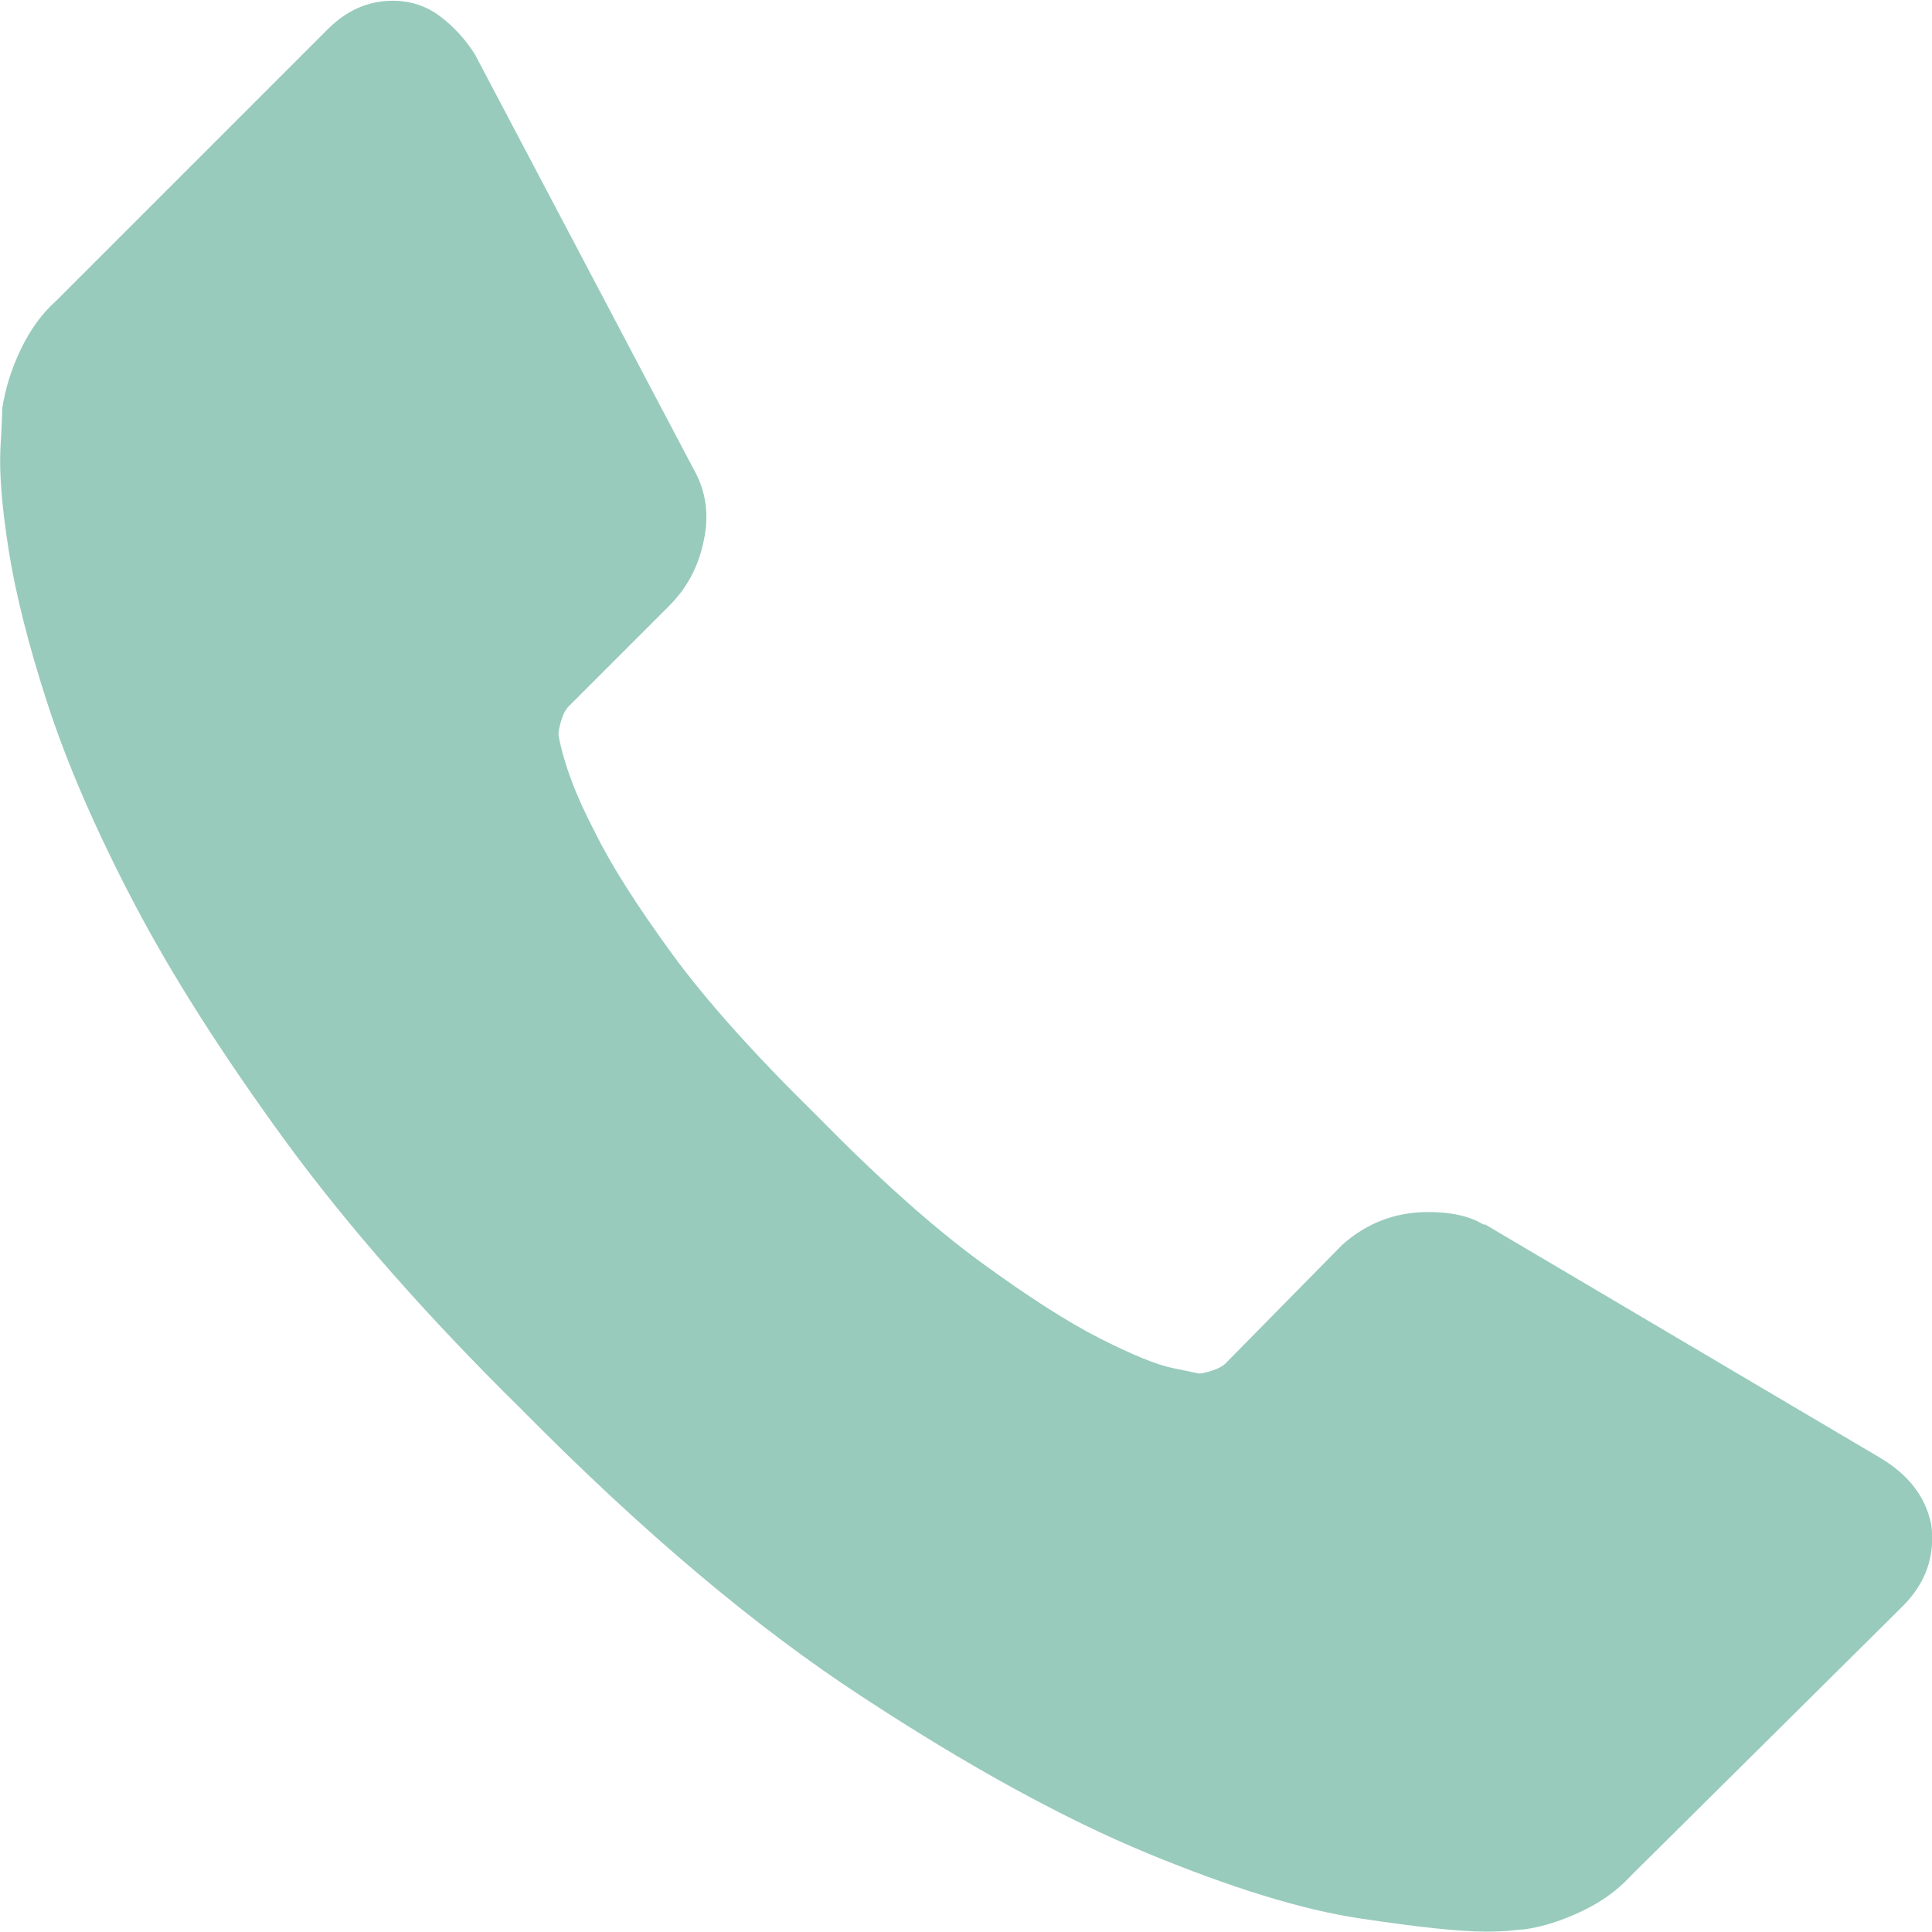
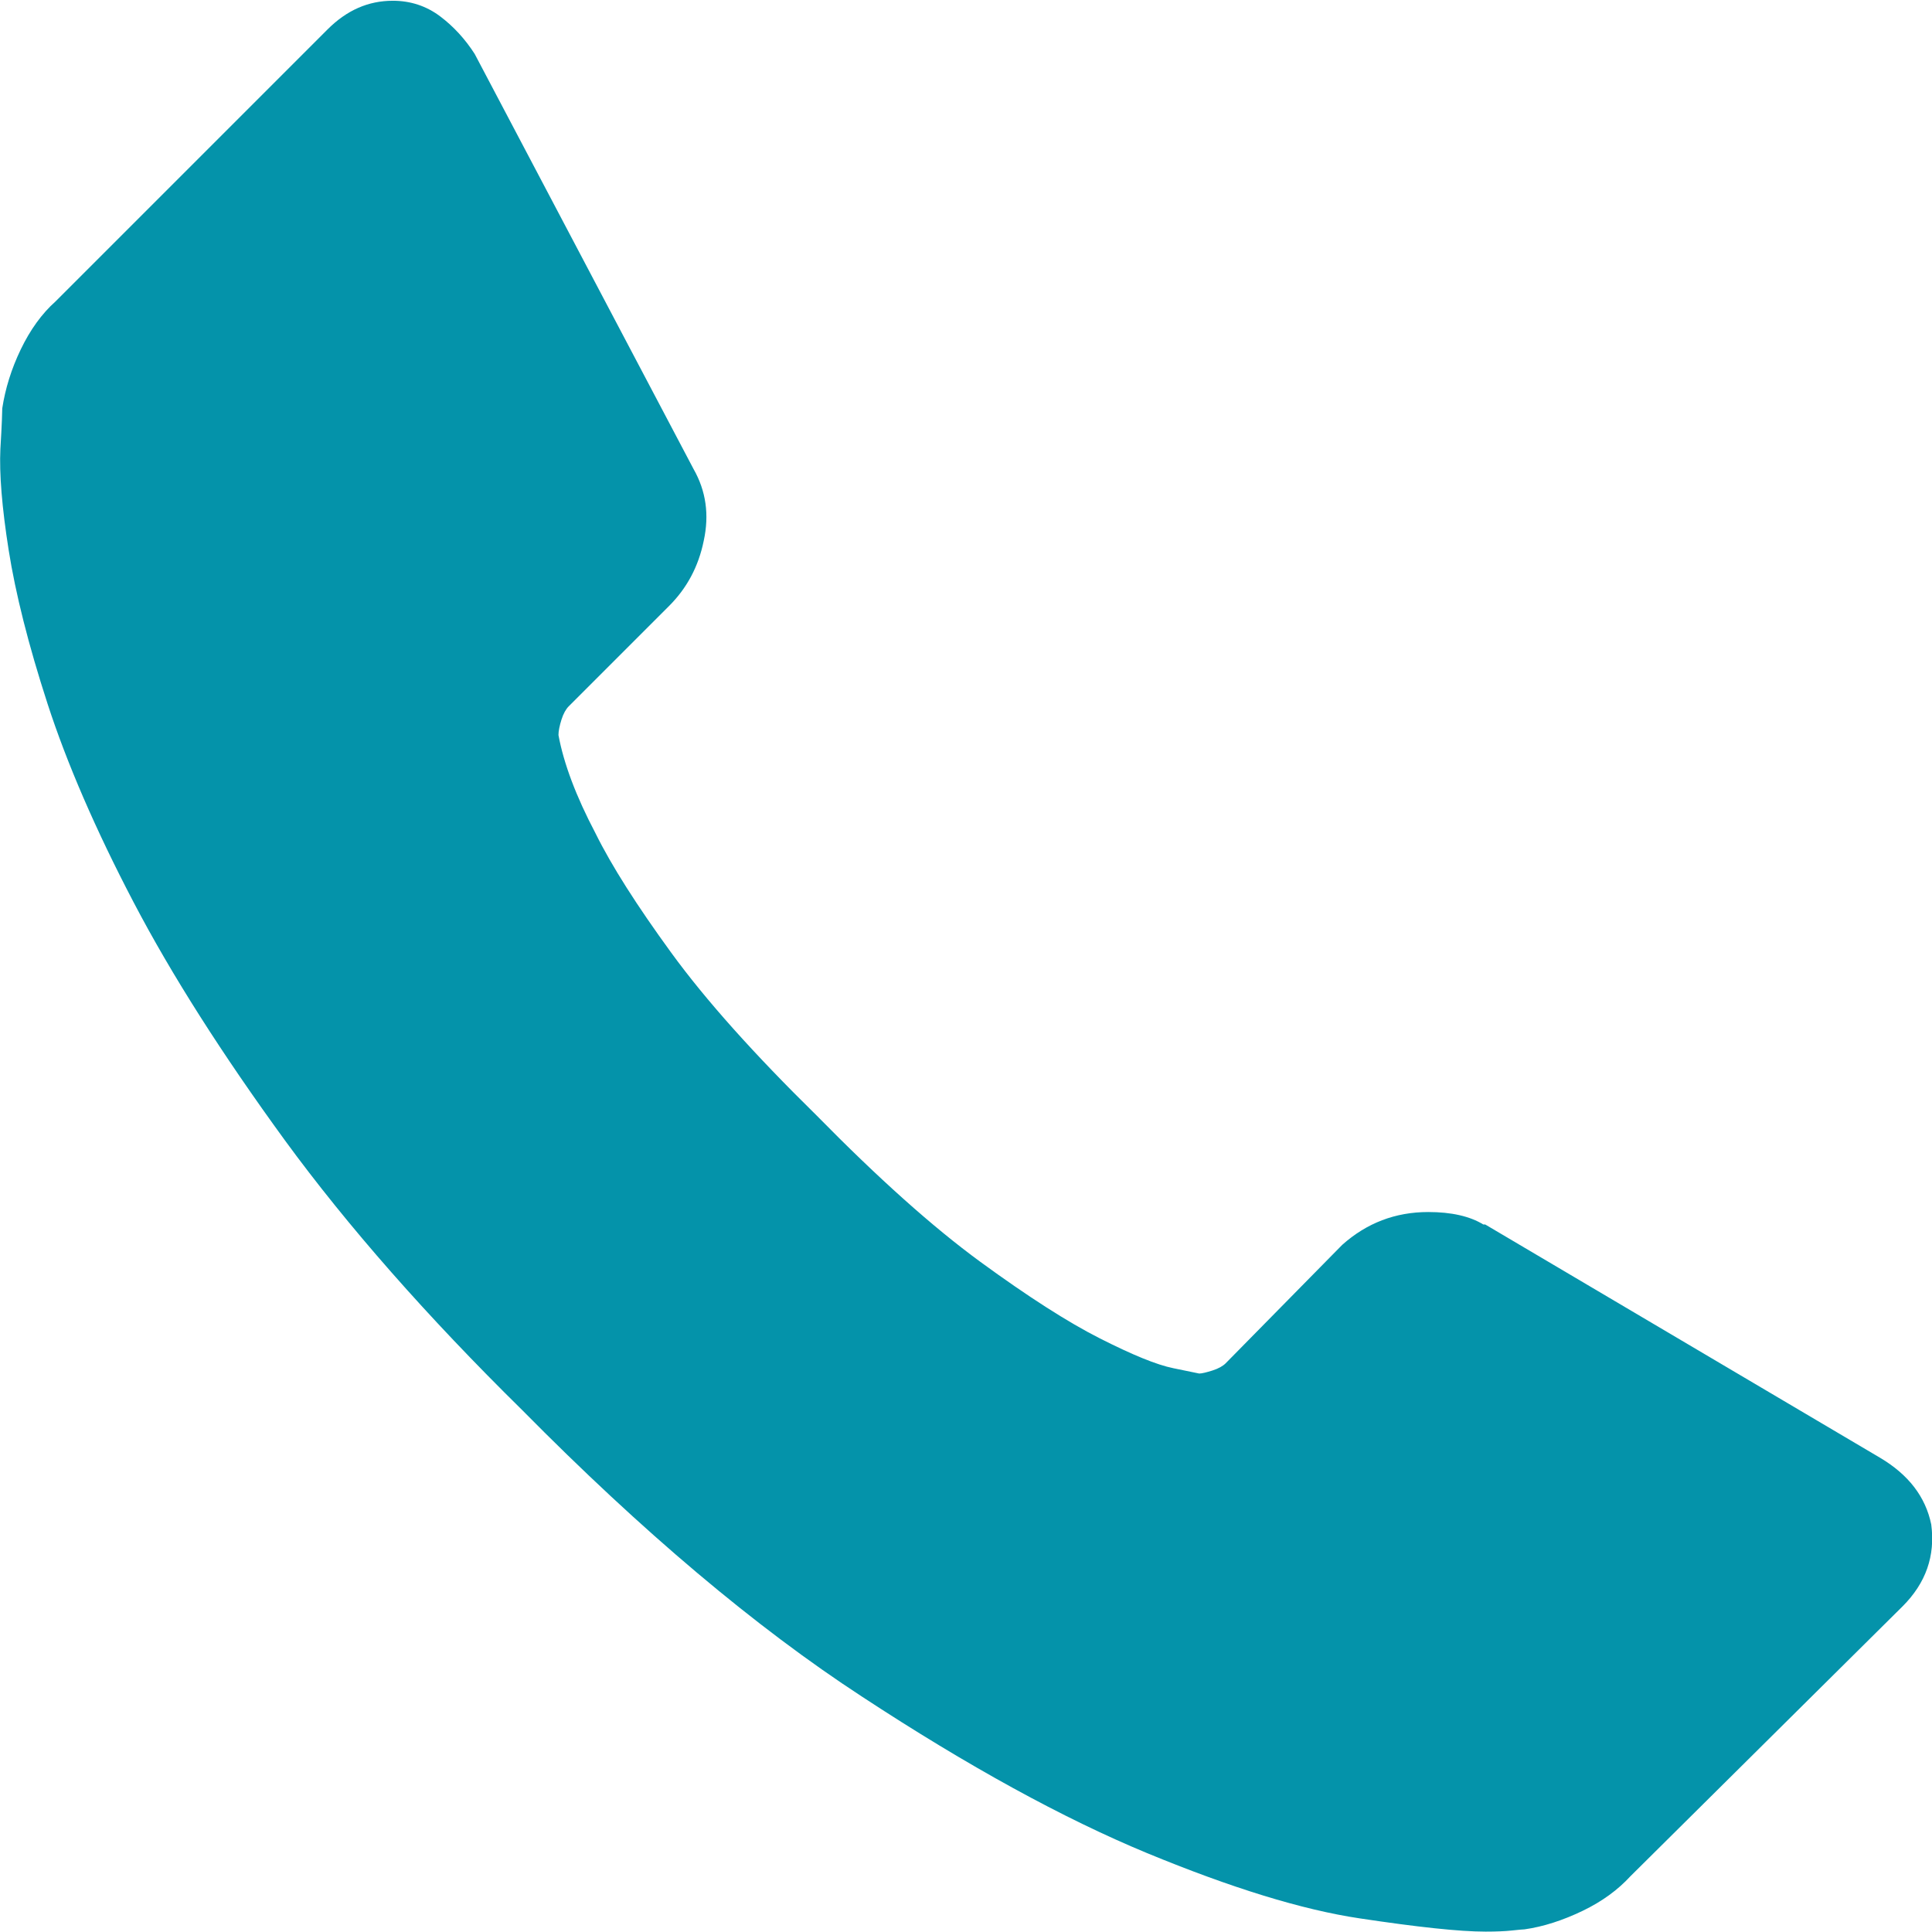
<svg xmlns="http://www.w3.org/2000/svg" version="1.1" id="Capa_1" x="0px" y="0px" viewBox="0 0 512 512" style="enable-background:new 0 0 512 512;" xml:space="preserve">
  <style type="text/css">
- 	.st0{fill:#98CBBC;}
+ 	.st0{fill:#0493AA;}
</style>
  <g>
    <g>
-       <path class="st0" d="M511.8,404c1.1,8.3-1.4,15.5-7.6,21.7l-72.1,71.5c-3.3,3.6-7.5,6.7-12.7,9.2c-5.2,2.5-10.4,4.2-15.4,4.9    c-0.4,0-1.4,0.1-3.3,0.3c-1.8,0.2-4.2,0.3-7,0.3c-6.9,0-18-1.2-33.3-3.5c-15.4-2.3-34.1-8.1-56.4-17.3    c-22.2-9.2-47.4-23-75.6-41.5c-28.2-18.4-58.2-43.7-90-75.9c-25.3-24.9-46.3-48.8-62.9-71.5c-16.6-22.8-30-43.8-40.1-63.1    c-10.1-19.3-17.7-36.9-22.8-52.6s-8.5-29.3-10.3-40.7s-2.5-20.3-2.2-26.8c0.4-6.5,0.5-10.1,0.5-10.8C1.4,103,3,97.8,5.5,92.6    s5.6-9.5,9.2-12.7L86.8,7.8c5.1-5.1,10.8-7.6,17.3-7.6c4.7,0,8.9,1.4,12.5,4.1s6.7,6.1,9.2,10l58,110c3.3,5.8,4.2,12.1,2.7,19    c-1.4,6.9-4.5,12.6-9.2,17.3l-26.6,26.6c-0.7,0.7-1.4,1.9-1.9,3.5c-0.5,1.6-0.8,3-0.8,4.1c1.4,7.6,4.7,16.3,9.8,26    c4.3,8.7,11,19.2,20.1,31.7s21.9,26.8,38.5,43.1c16.3,16.6,30.7,29.5,43.4,38.8c12.6,9.2,23.2,16,31.7,20.3s15,7,19.5,7.9l6.8,1.4    c0.7,0,1.9-0.3,3.5-0.8c1.6-0.5,2.8-1.2,3.5-1.9l30.9-31.4c6.5-5.8,14.1-8.7,22.8-8.7c6.1,0,11,1.1,14.6,3.3h0.5l104.6,61.8    C505.8,390.8,510.3,396.7,511.8,404z" />
+       <path class="st0" d="M511.8,404c1.1,8.3-1.4,15.5-7.6,21.7l-72.1,71.5c-3.3,3.6-7.5,6.7-12.7,9.2s-10.4,4.2-15.4,4.9    c-0.4,0-1.4,0.1-3.3,0.3c-1.8,0.2-4.2,0.3-7,0.3c-6.9,0-18-1.2-33.3-3.5c-15.4-2.3-34.1-8.1-56.4-17.3    c-22.2-9.2-47.4-23-75.6-41.5c-28.2-18.4-58.2-43.7-90-75.9c-25.3-24.9-46.3-48.8-62.9-71.5c-16.6-22.8-30-43.8-40.1-63.1    s-17.7-36.9-22.8-52.6s-8.5-29.3-10.3-40.7s-2.5-20.3-2.2-26.8c0.4-6.5,0.5-10.1,0.5-10.8C1.4,103,3,97.8,5.5,92.6    s5.6-9.5,9.2-12.7L86.8,7.8c5.1-5.1,10.8-7.6,17.3-7.6c4.7,0,8.9,1.4,12.5,4.1s6.7,6.1,9.2,10l58,110c3.3,5.8,4.2,12.1,2.7,19    c-1.4,6.9-4.5,12.6-9.2,17.3l-26.6,26.6c-0.7,0.7-1.4,1.9-1.9,3.5s-0.8,3-0.8,4.1c1.4,7.6,4.7,16.3,9.8,26    c4.3,8.7,11,19.2,20.1,31.7c9.1,12.5,21.9,26.8,38.5,43.1c16.3,16.6,30.7,29.5,43.4,38.8c12.6,9.2,23.2,16,31.7,20.3    s15,7,19.5,7.9l6.8,1.4c0.7,0,1.9-0.3,3.5-0.8s2.8-1.2,3.5-1.9l30.9-31.4c6.5-5.8,14.1-8.7,22.8-8.7c6.1,0,11,1.1,14.6,3.3h0.5    l104.6,61.8C505.8,390.8,510.3,396.7,511.8,404z" />
    </g>
  </g>
</svg>
